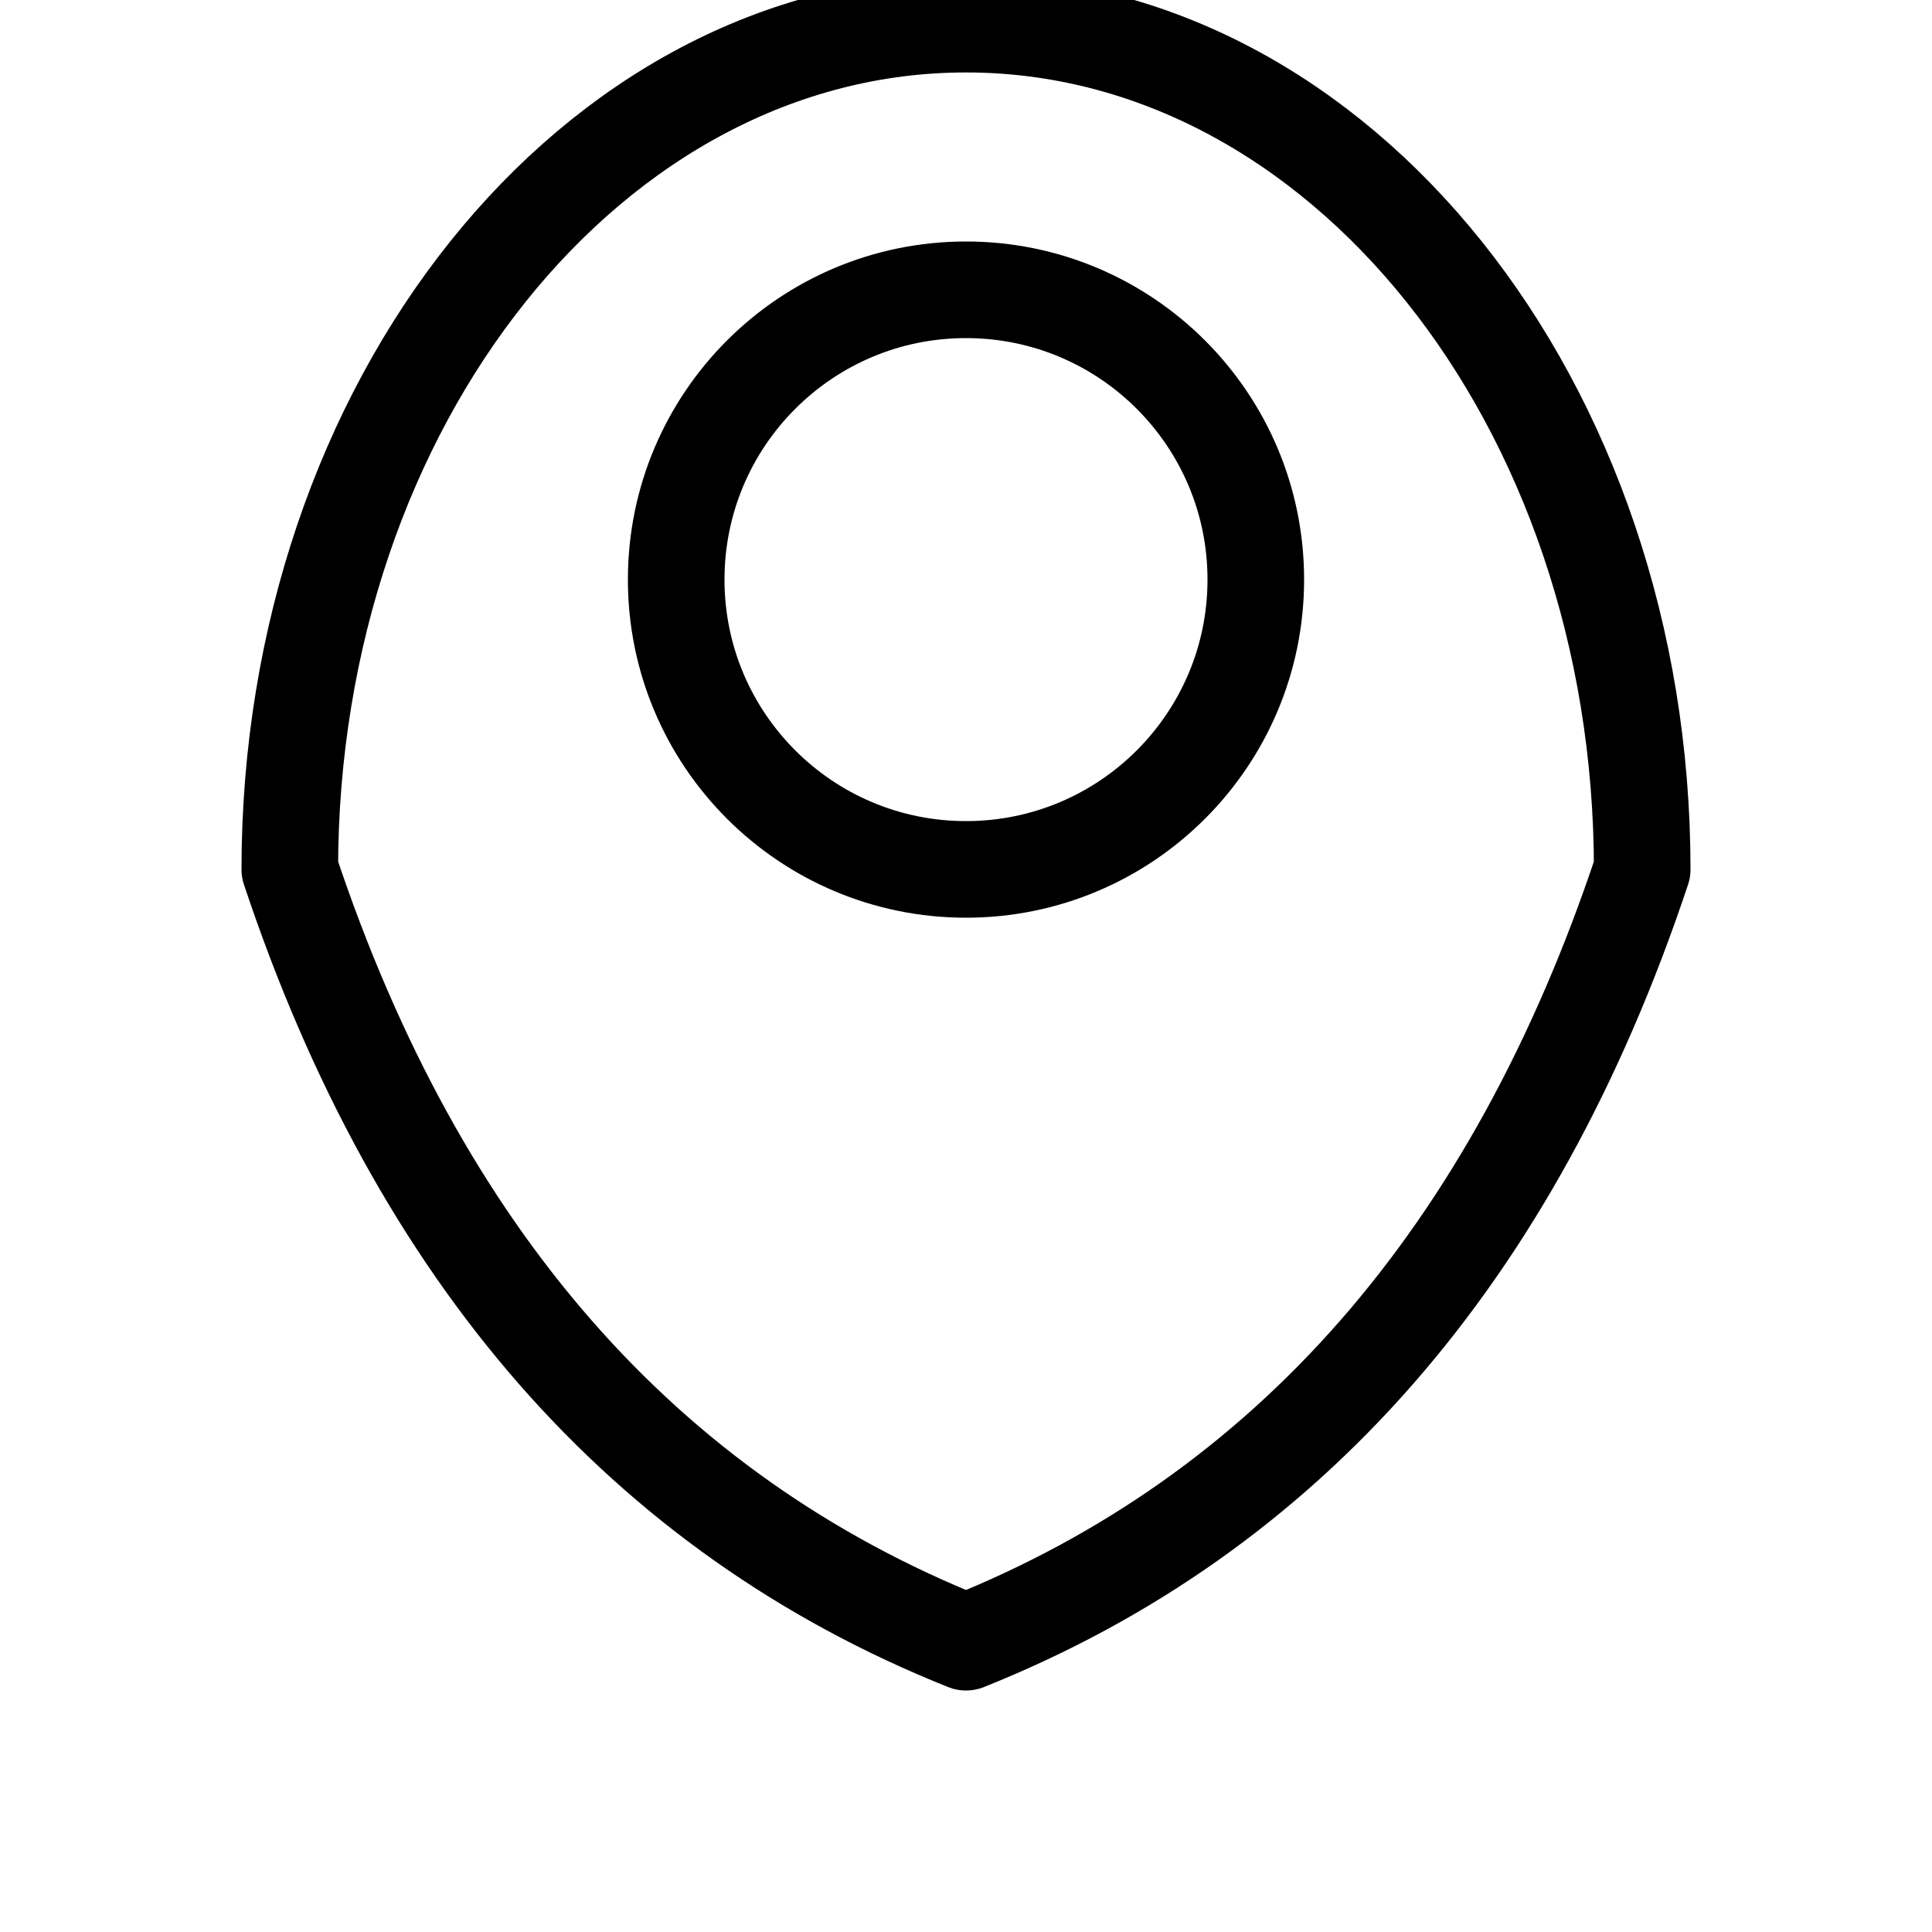
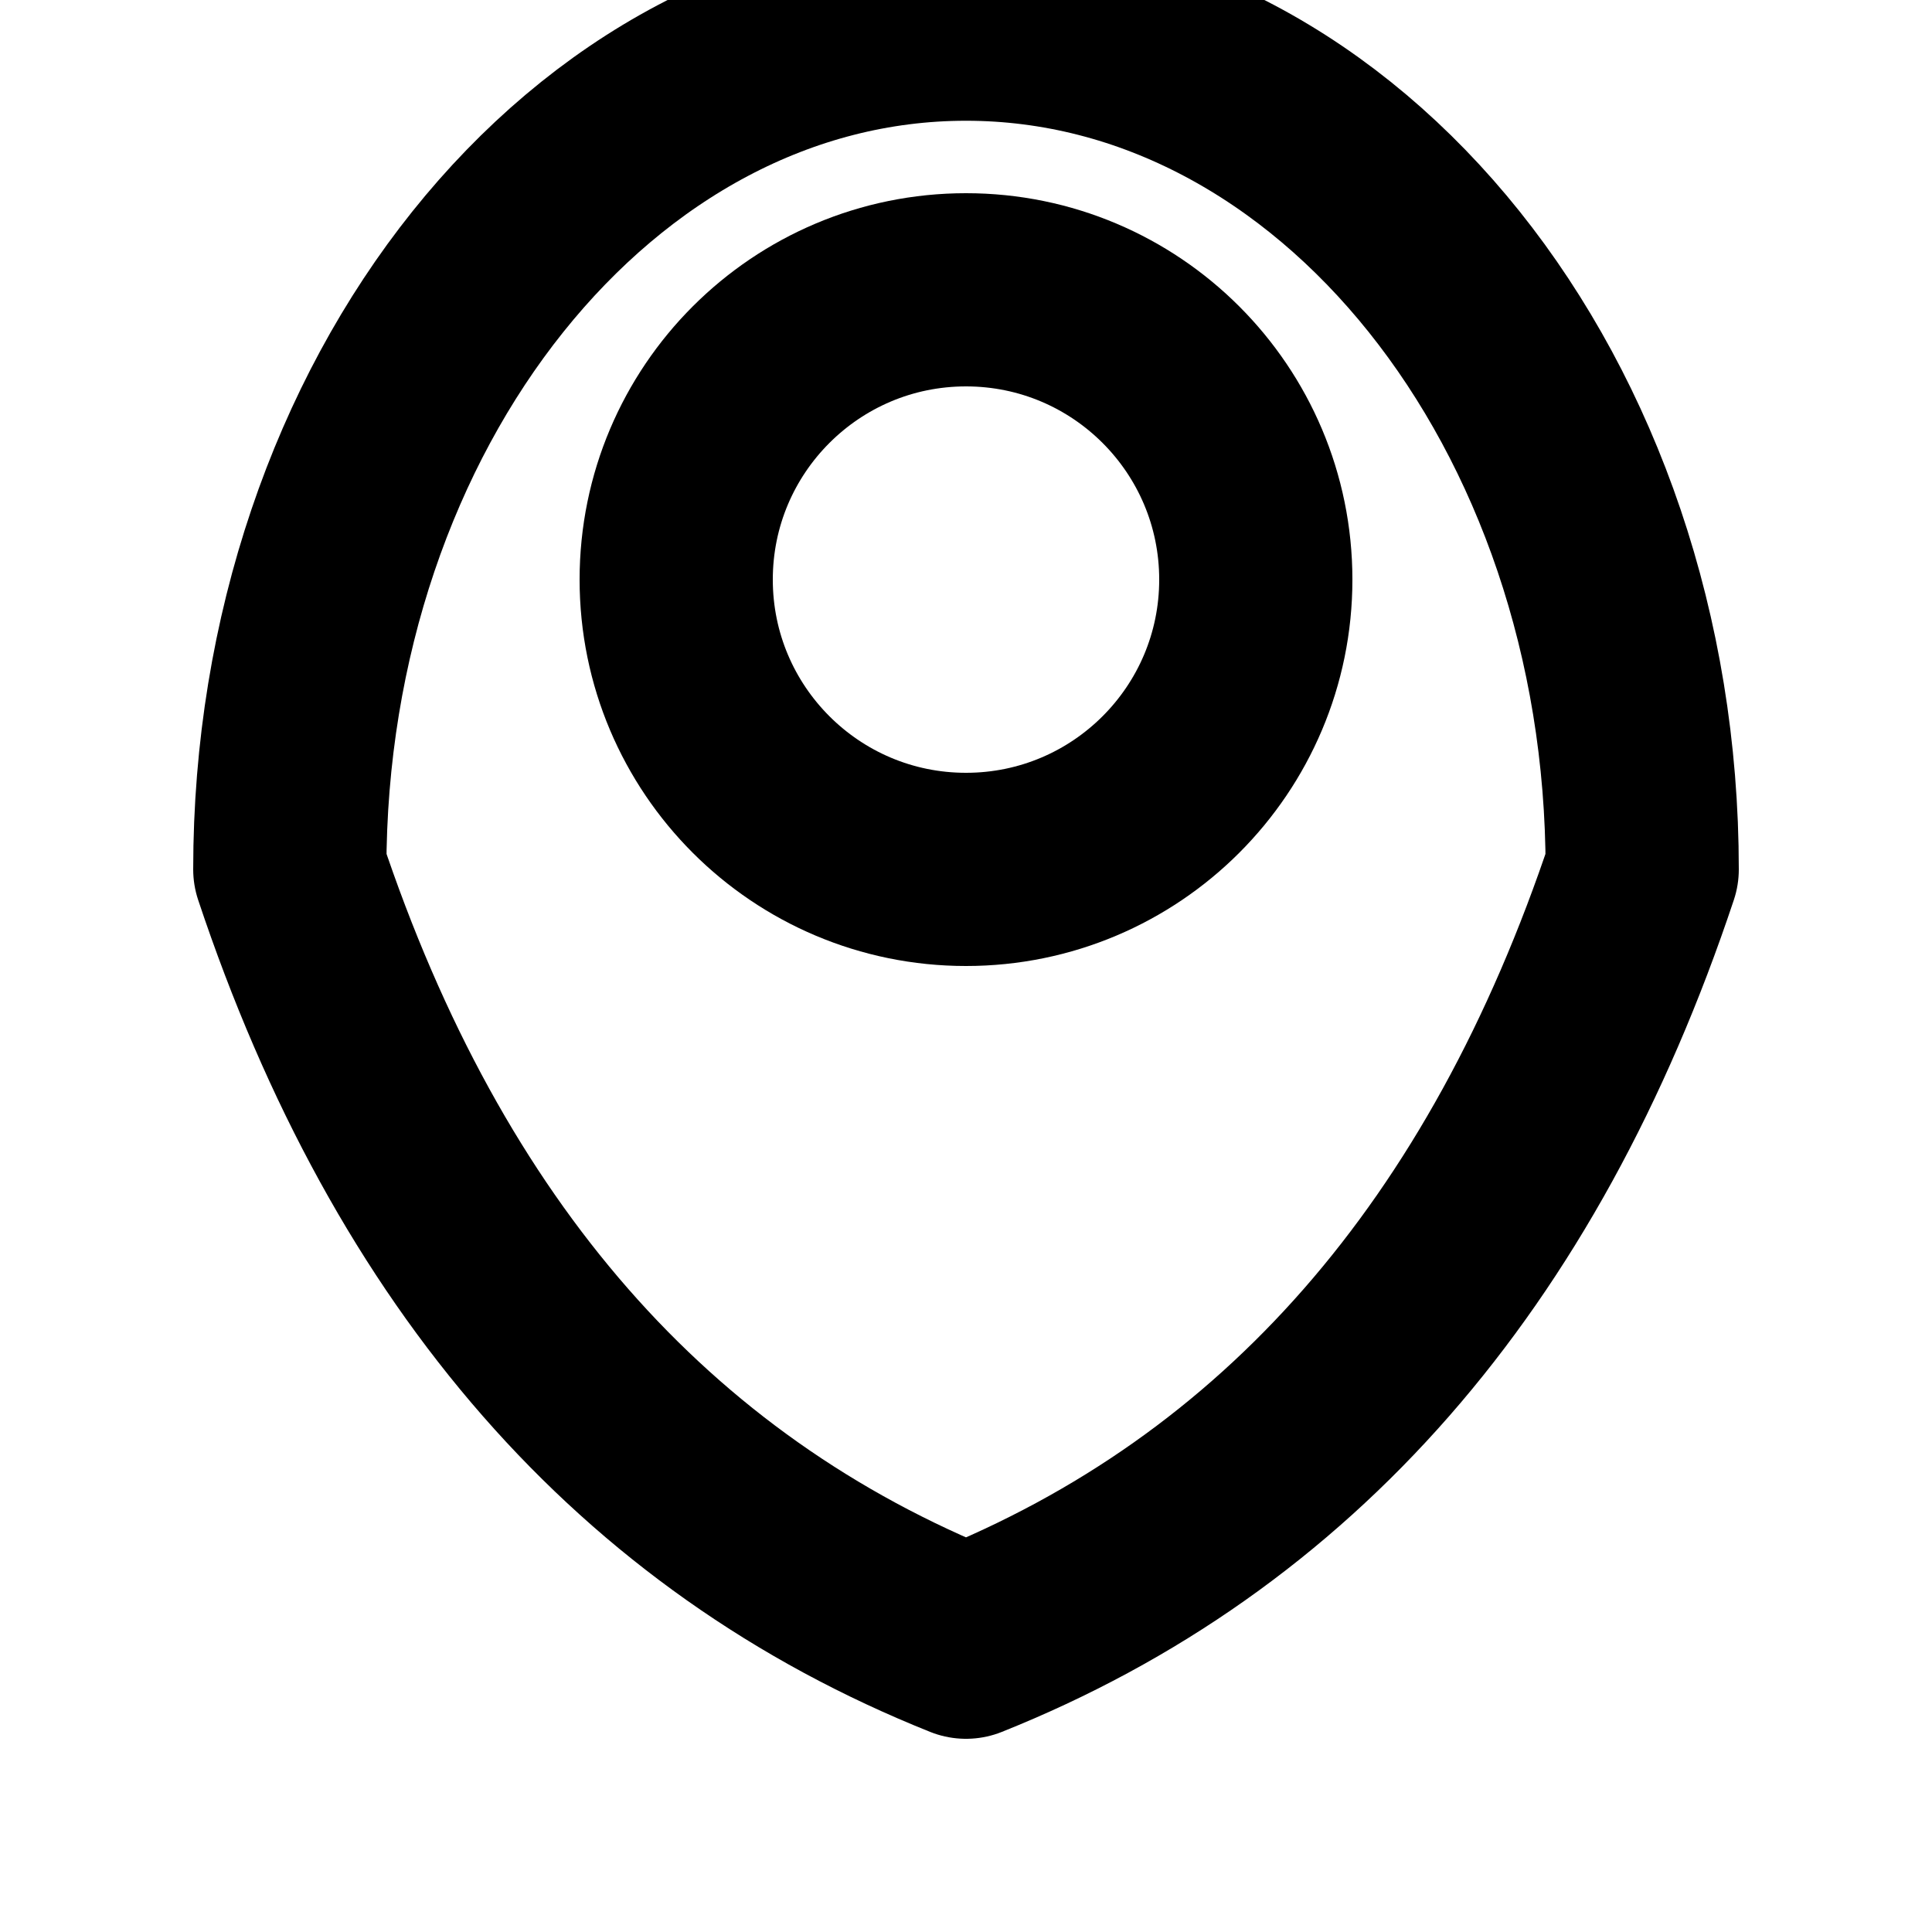
- <svg xmlns="http://www.w3.org/2000/svg" width="100" height="100" viewBox="0 0 100 100" fill="none" stroke="currentColor" stroke-width="5" stroke-linecap="round" stroke-linejoin="round">
+ <svg xmlns="http://www.w3.org/2000/svg" width="100" height="100" viewBox="0 0 100 100" fill="none" stroke="currentColor" stroke-width="10" stroke-linecap="round" stroke-linejoin="round">
  <path d="               M15 45               A20 25 0 0 1 85 45               Q75 75 50 85               Q25 75 15 45               " />
  <circle cx="50" cy="30" r="15" />
</svg>
